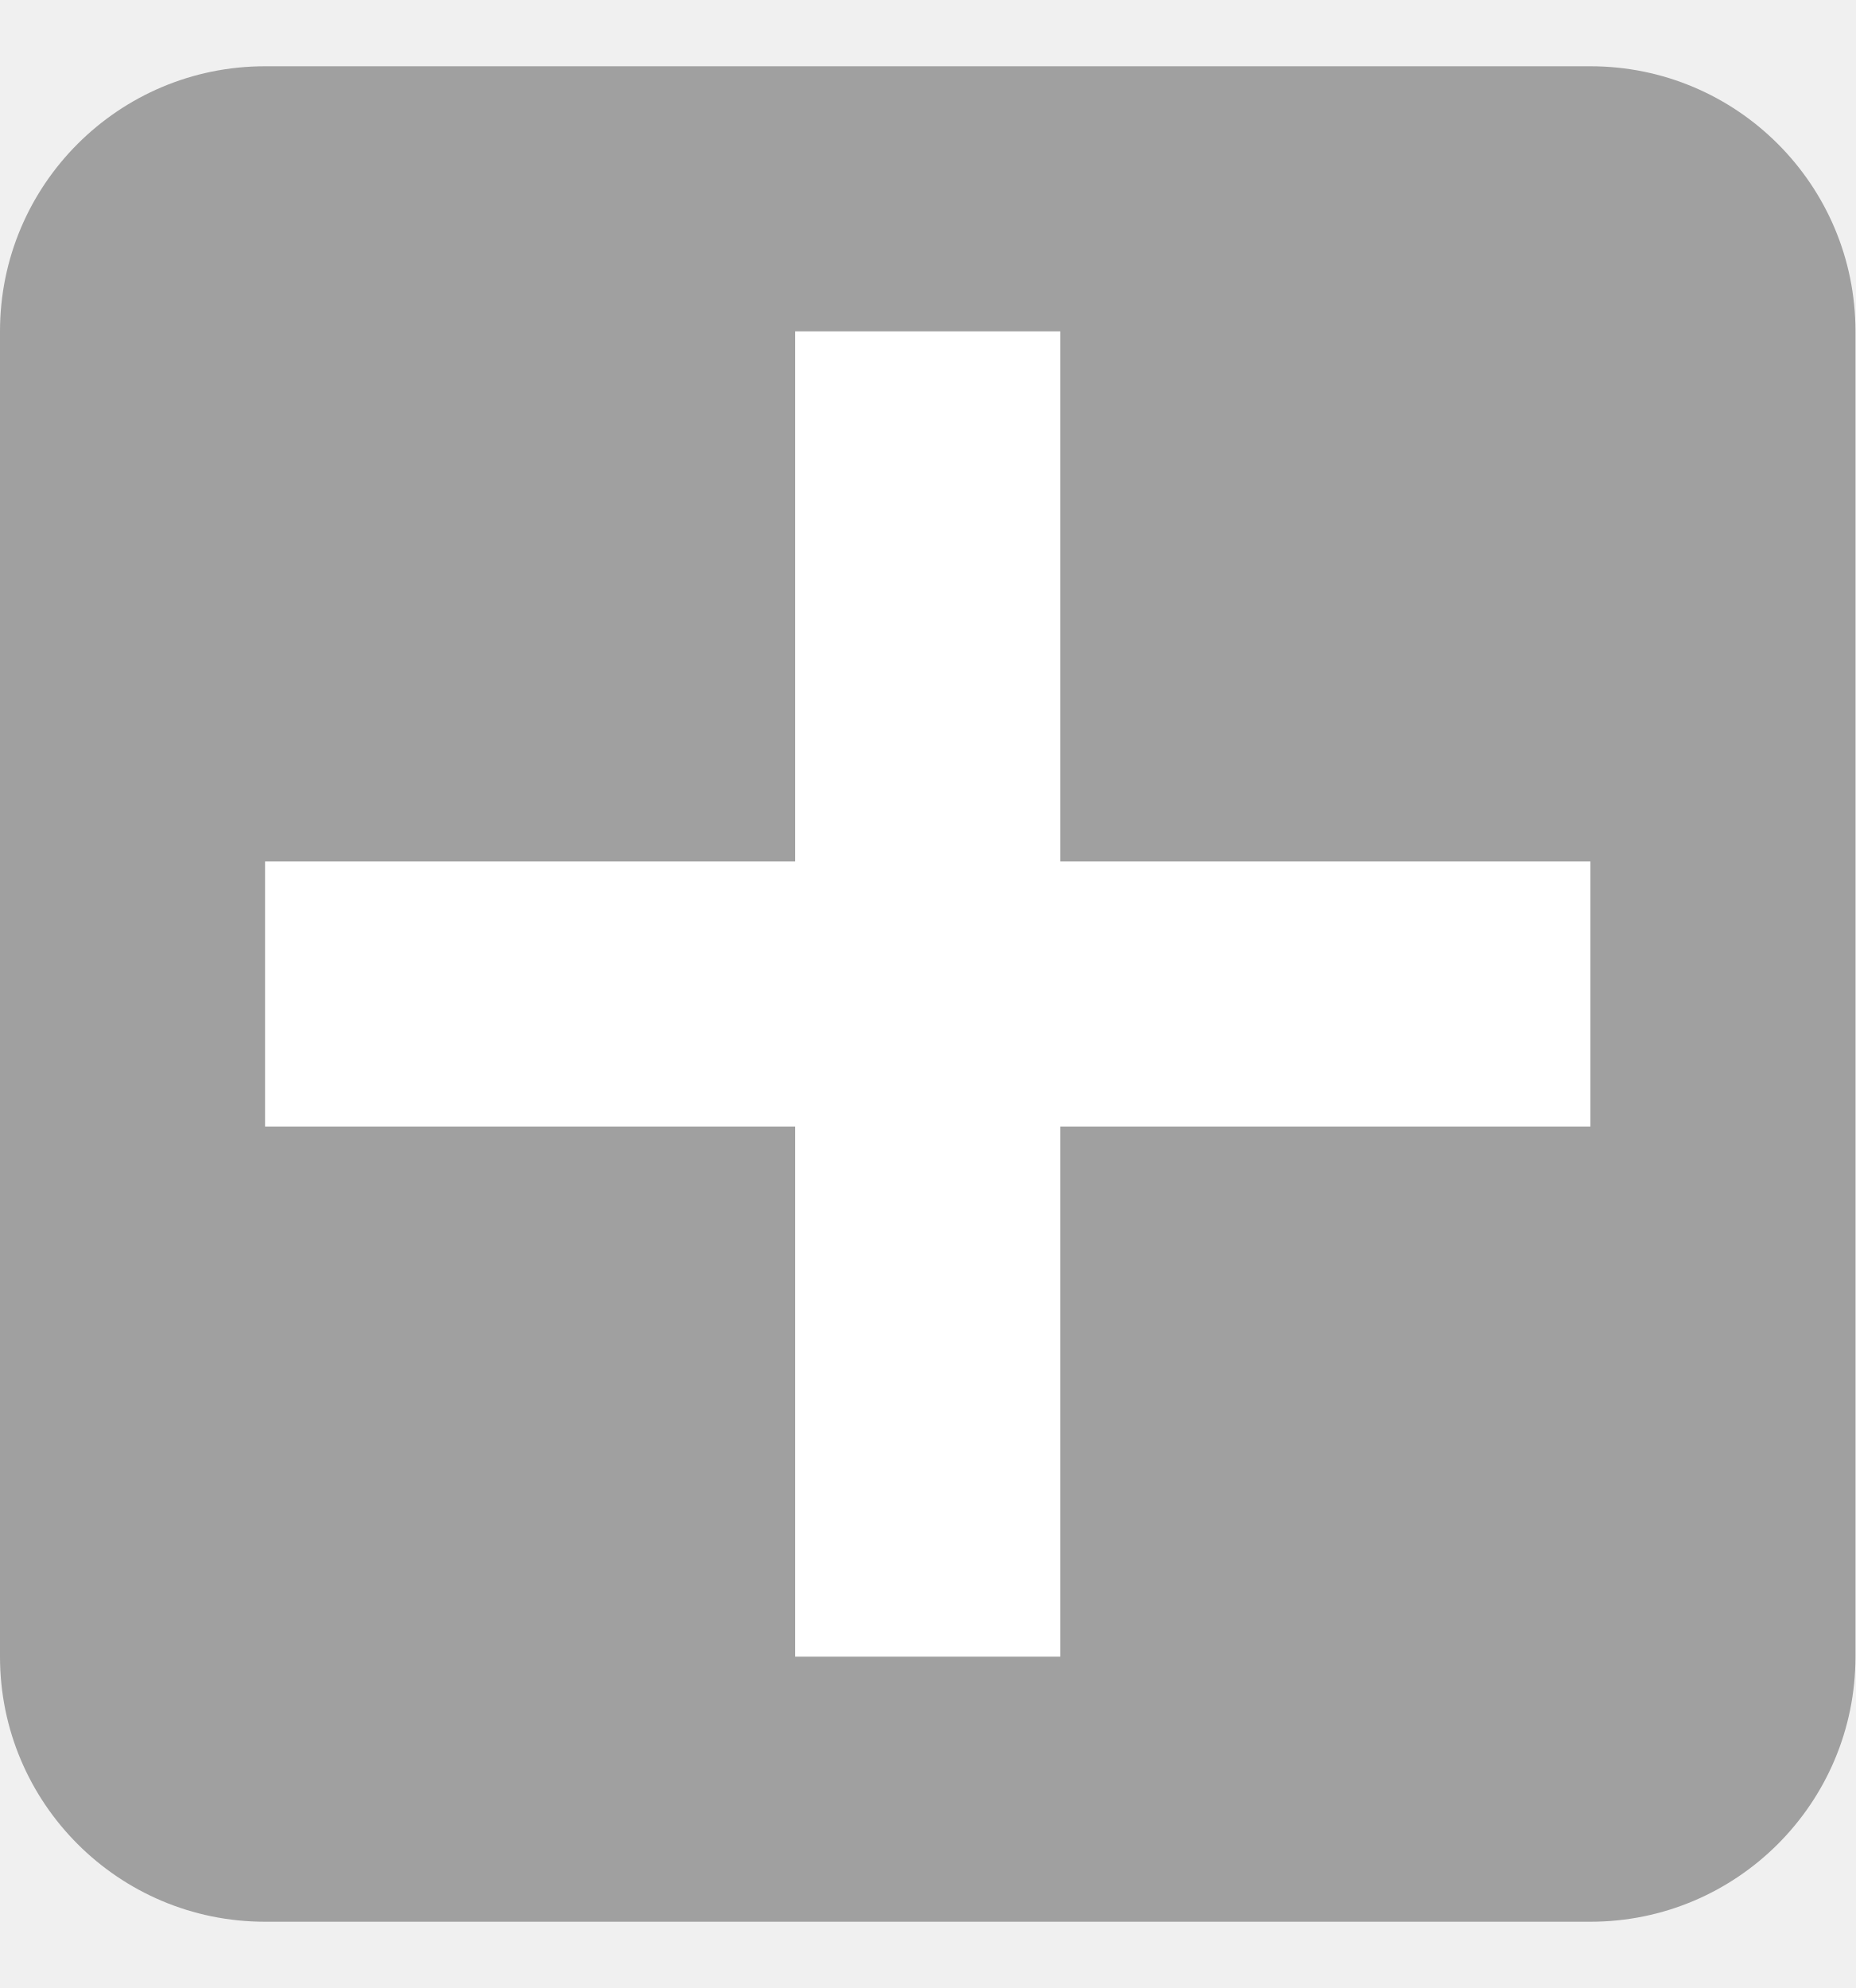
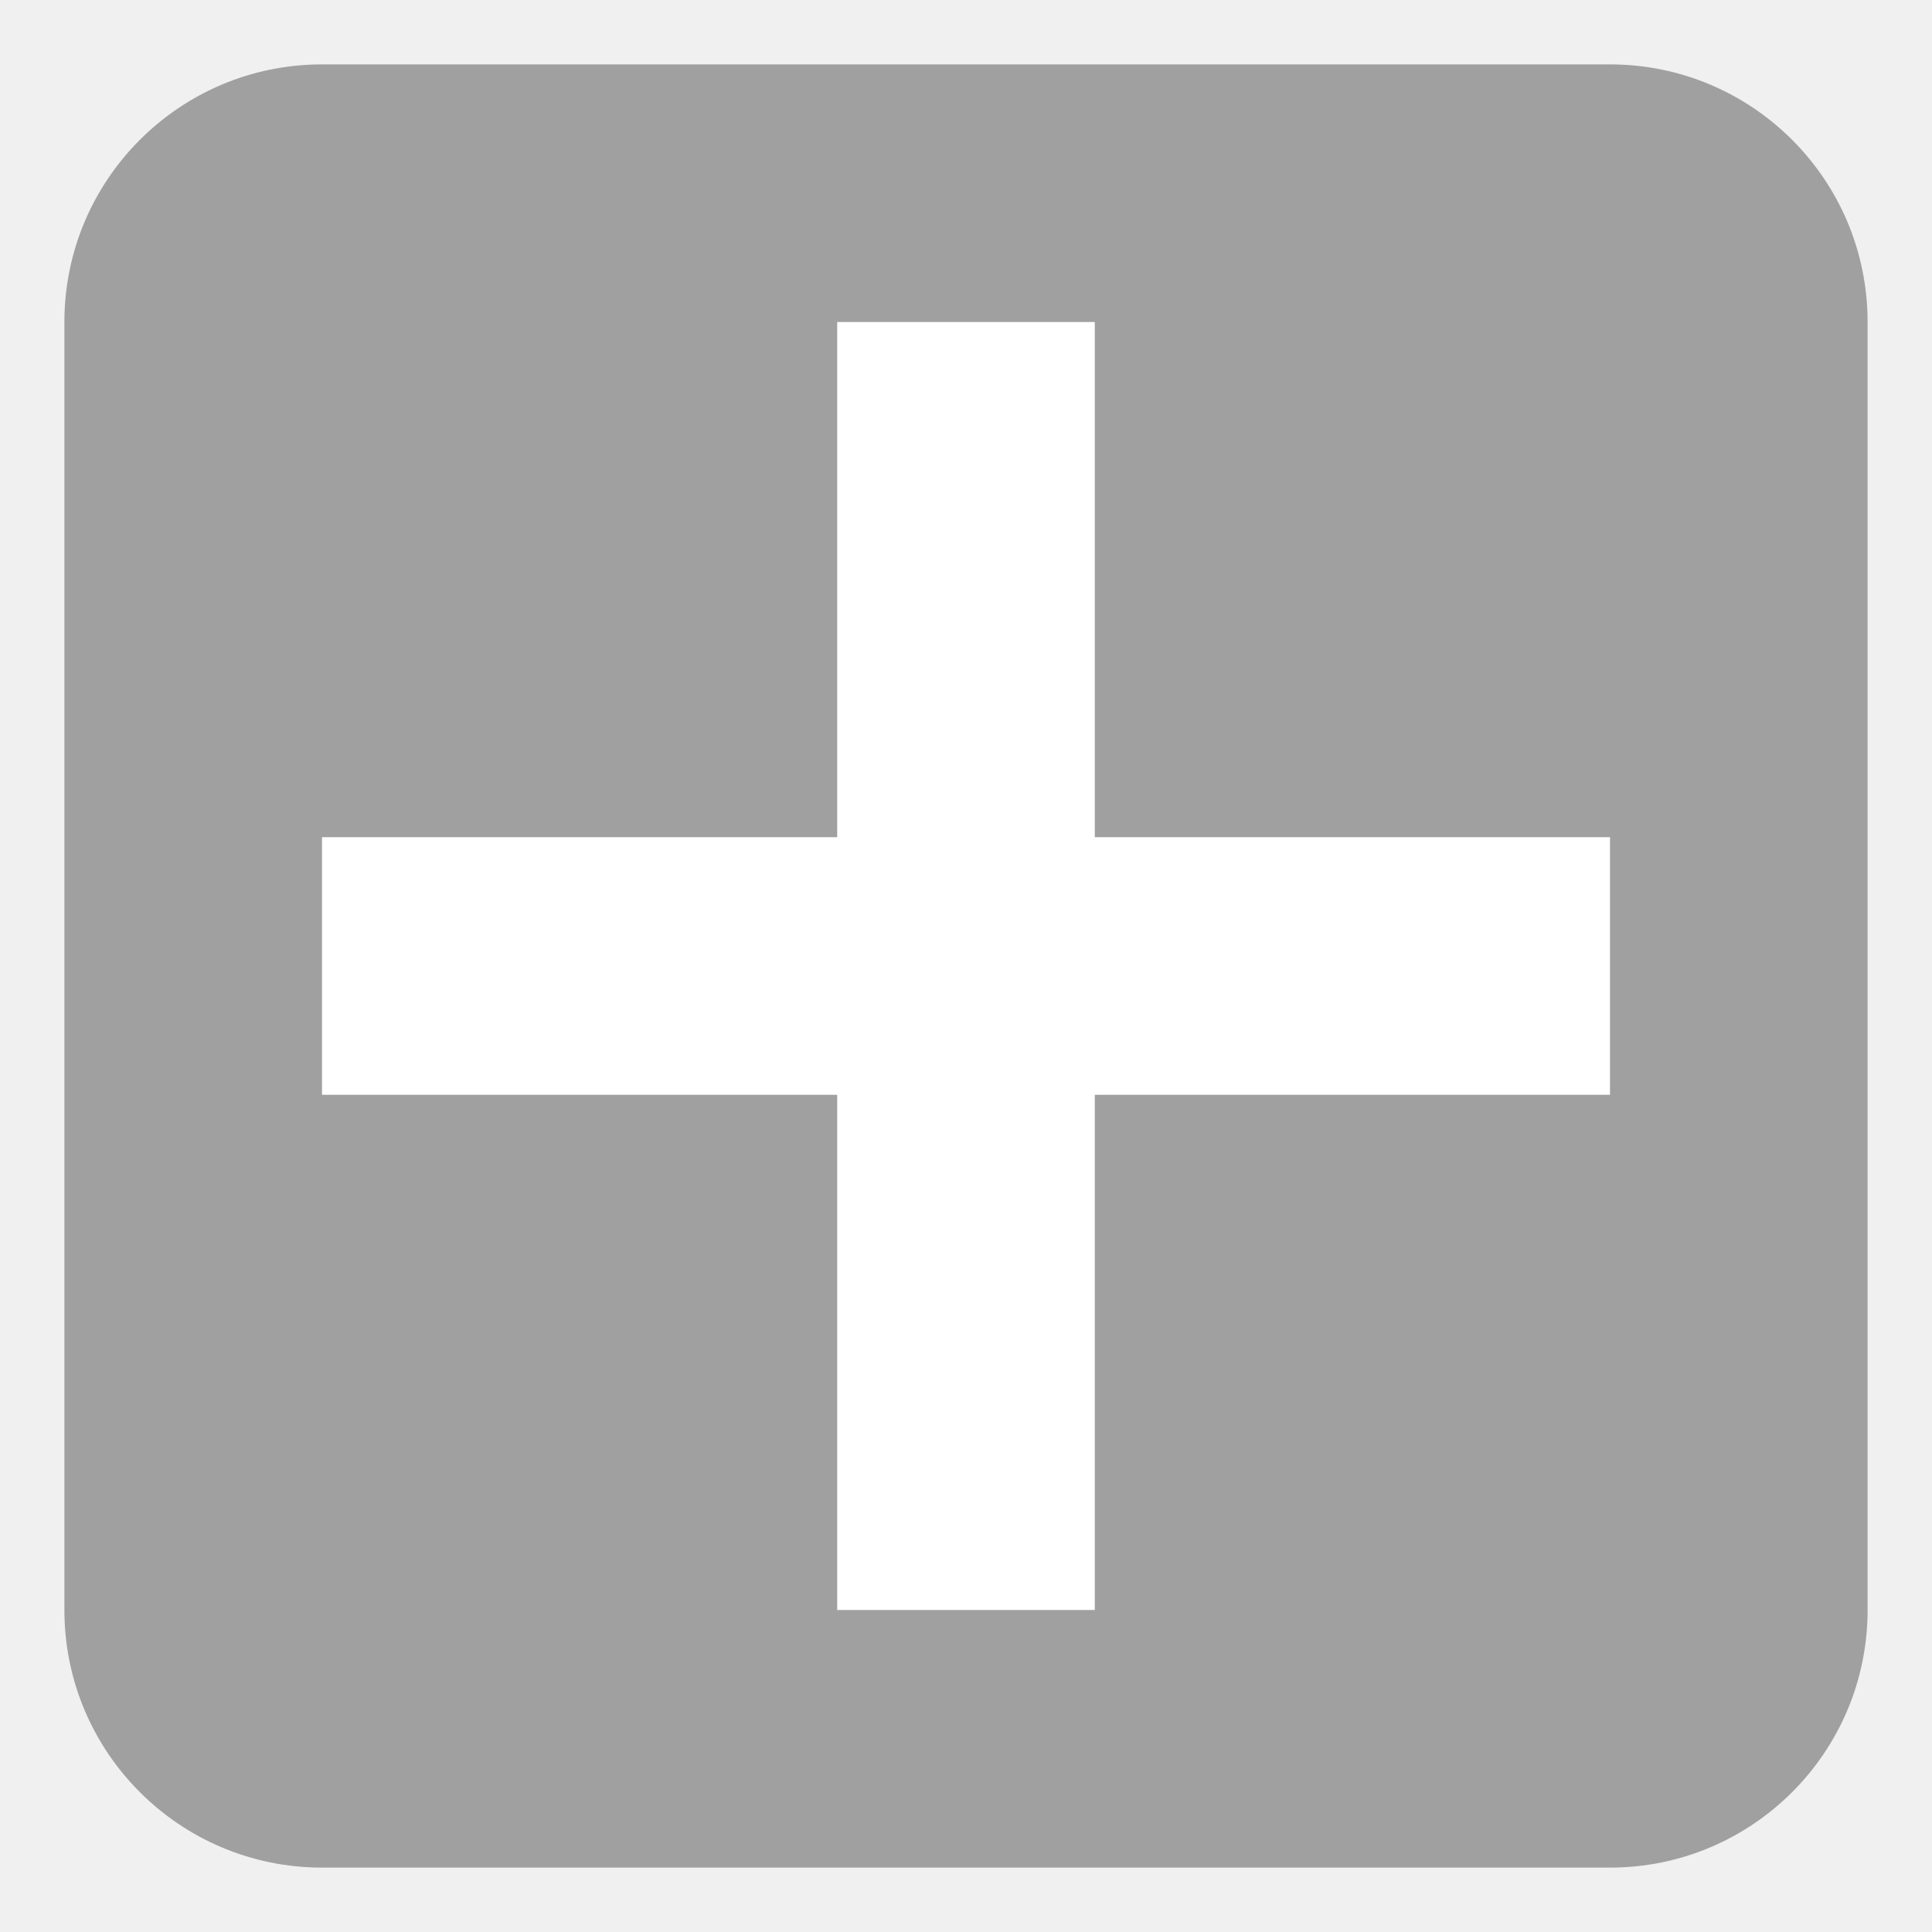
- <svg xmlns="http://www.w3.org/2000/svg" width="14" height="15" viewBox="0 0 14 15" fill="none">
+ <svg xmlns="http://www.w3.org/2000/svg" width="19" height="19" viewBox="0 0 14 15" fill="none">
  <rect y="0.5" width="14" height="14" rx="2" fill="#A0A0A0" />
  <path d="M7 2.5V12.5" stroke="white" stroke-width="2" />
  <path d="M2 7.5L12 7.5" stroke="white" stroke-width="2" />
</svg>
